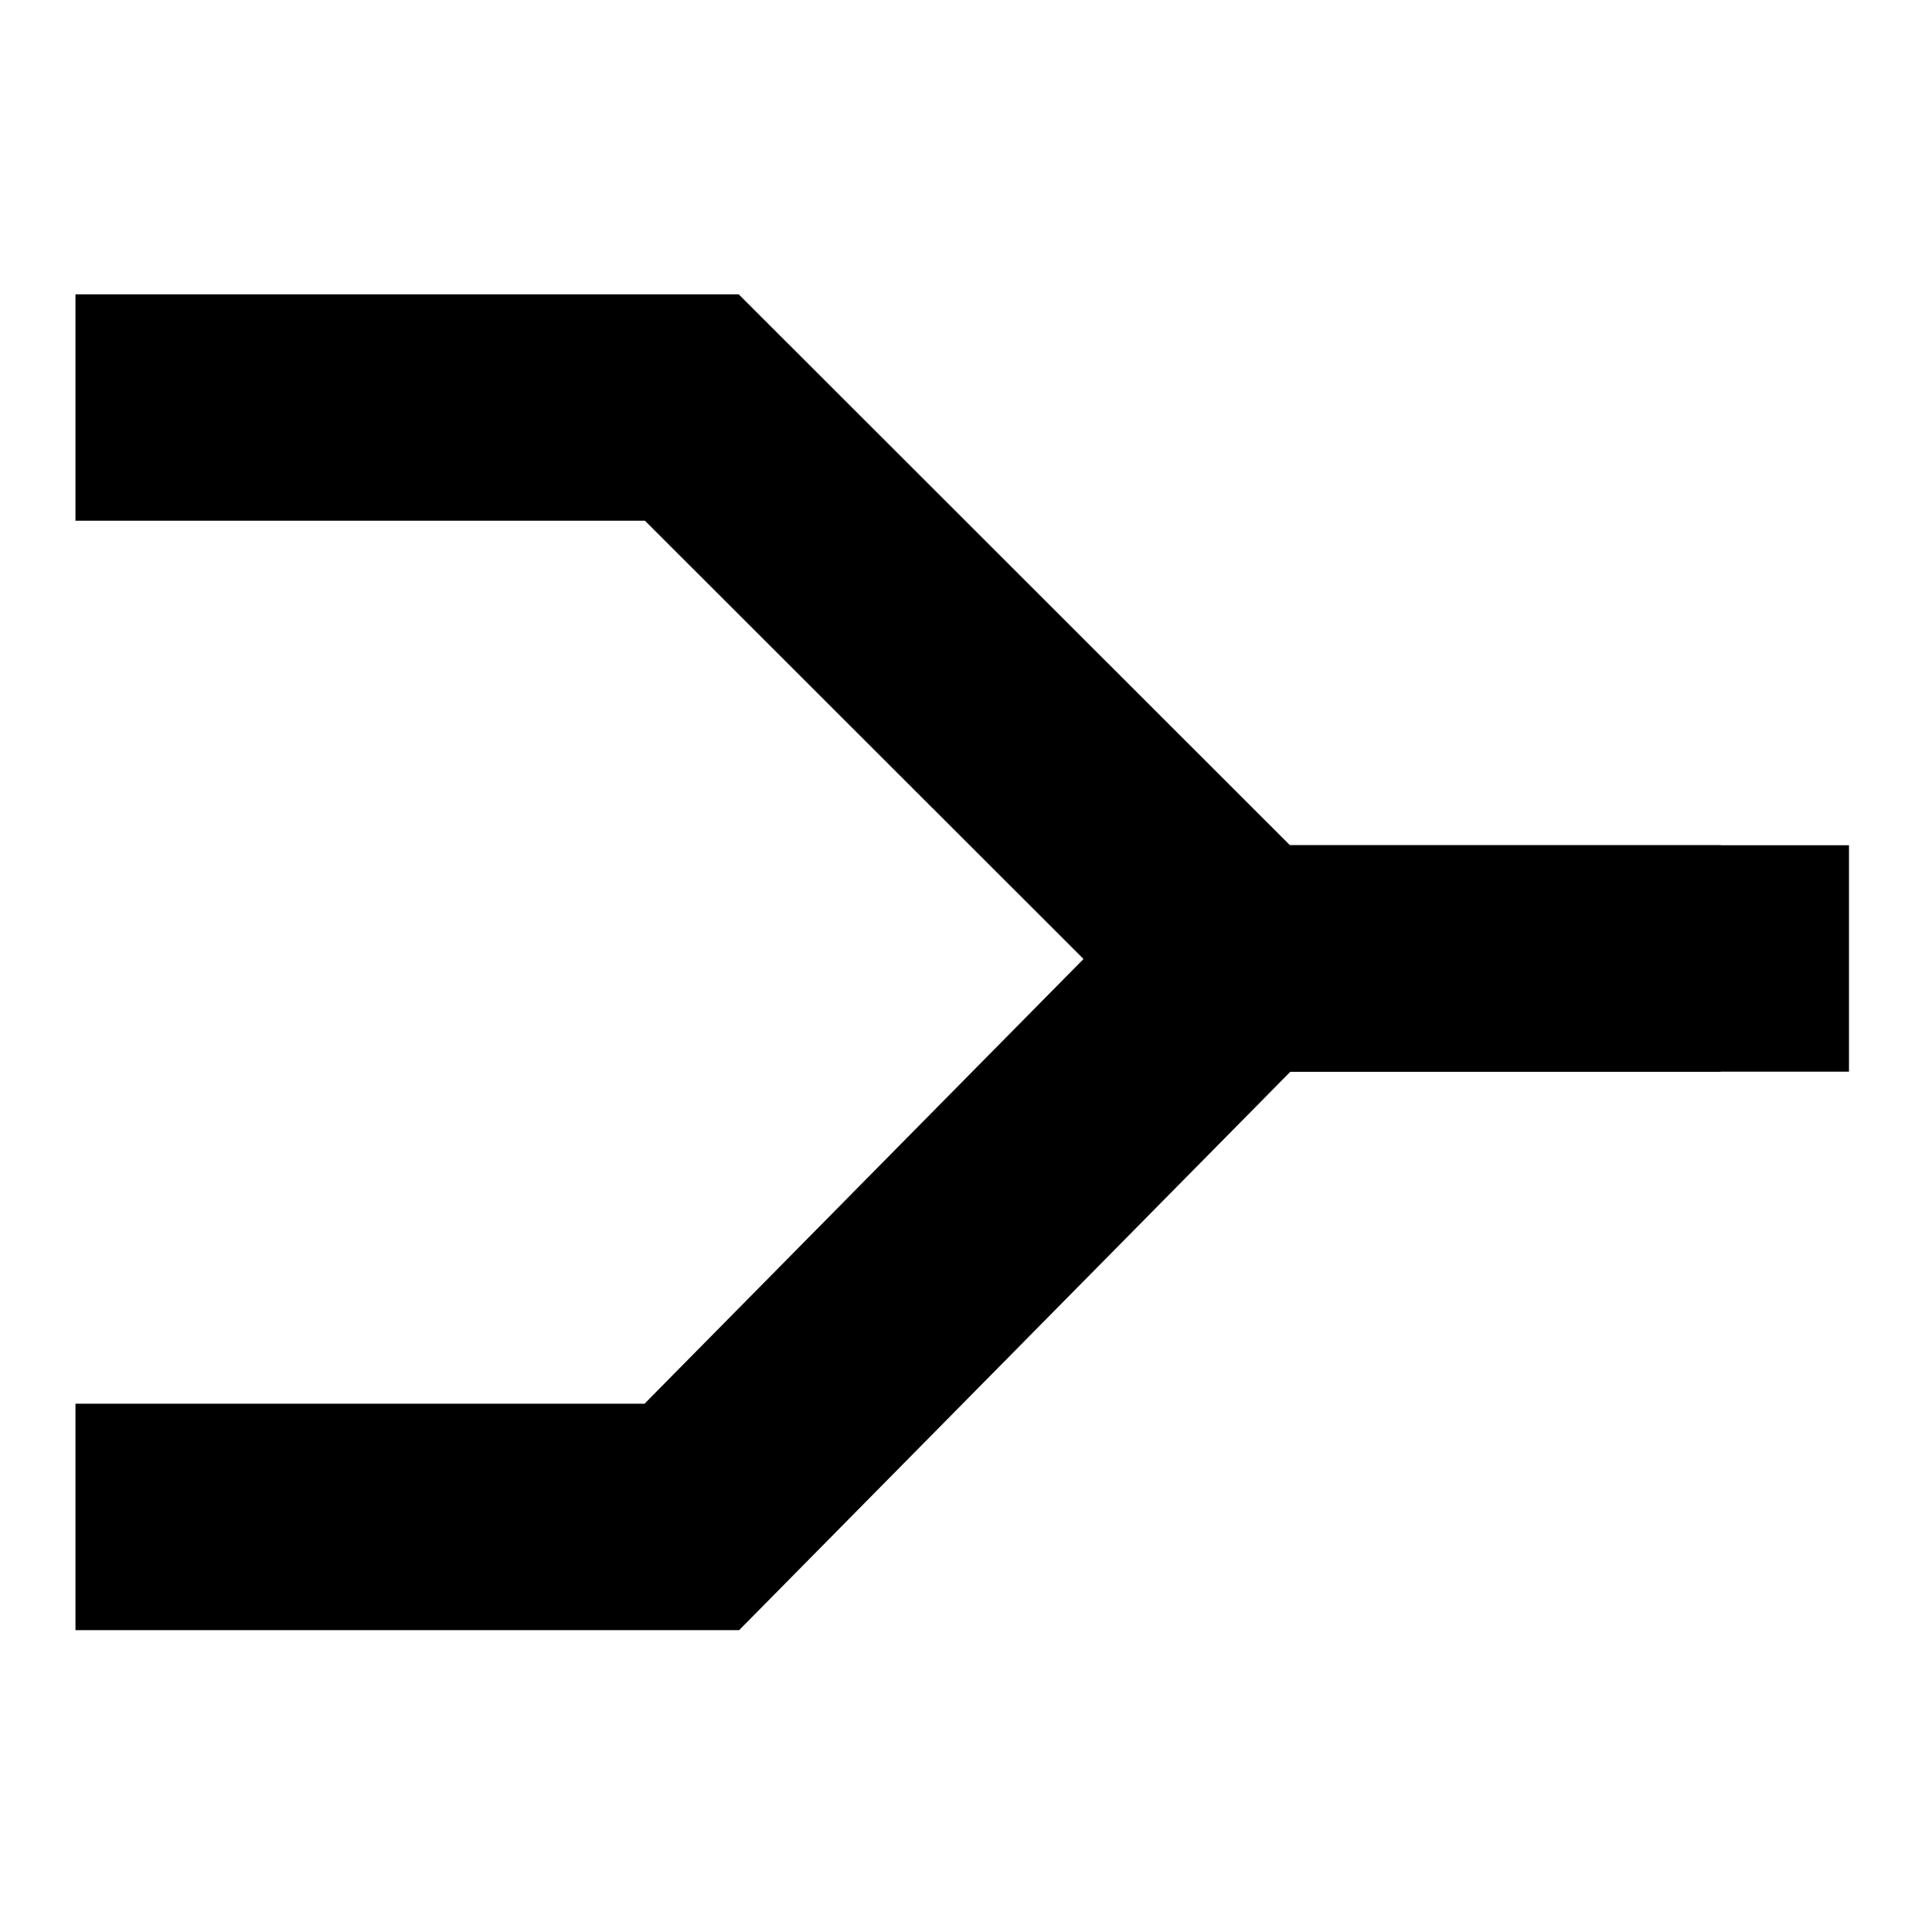
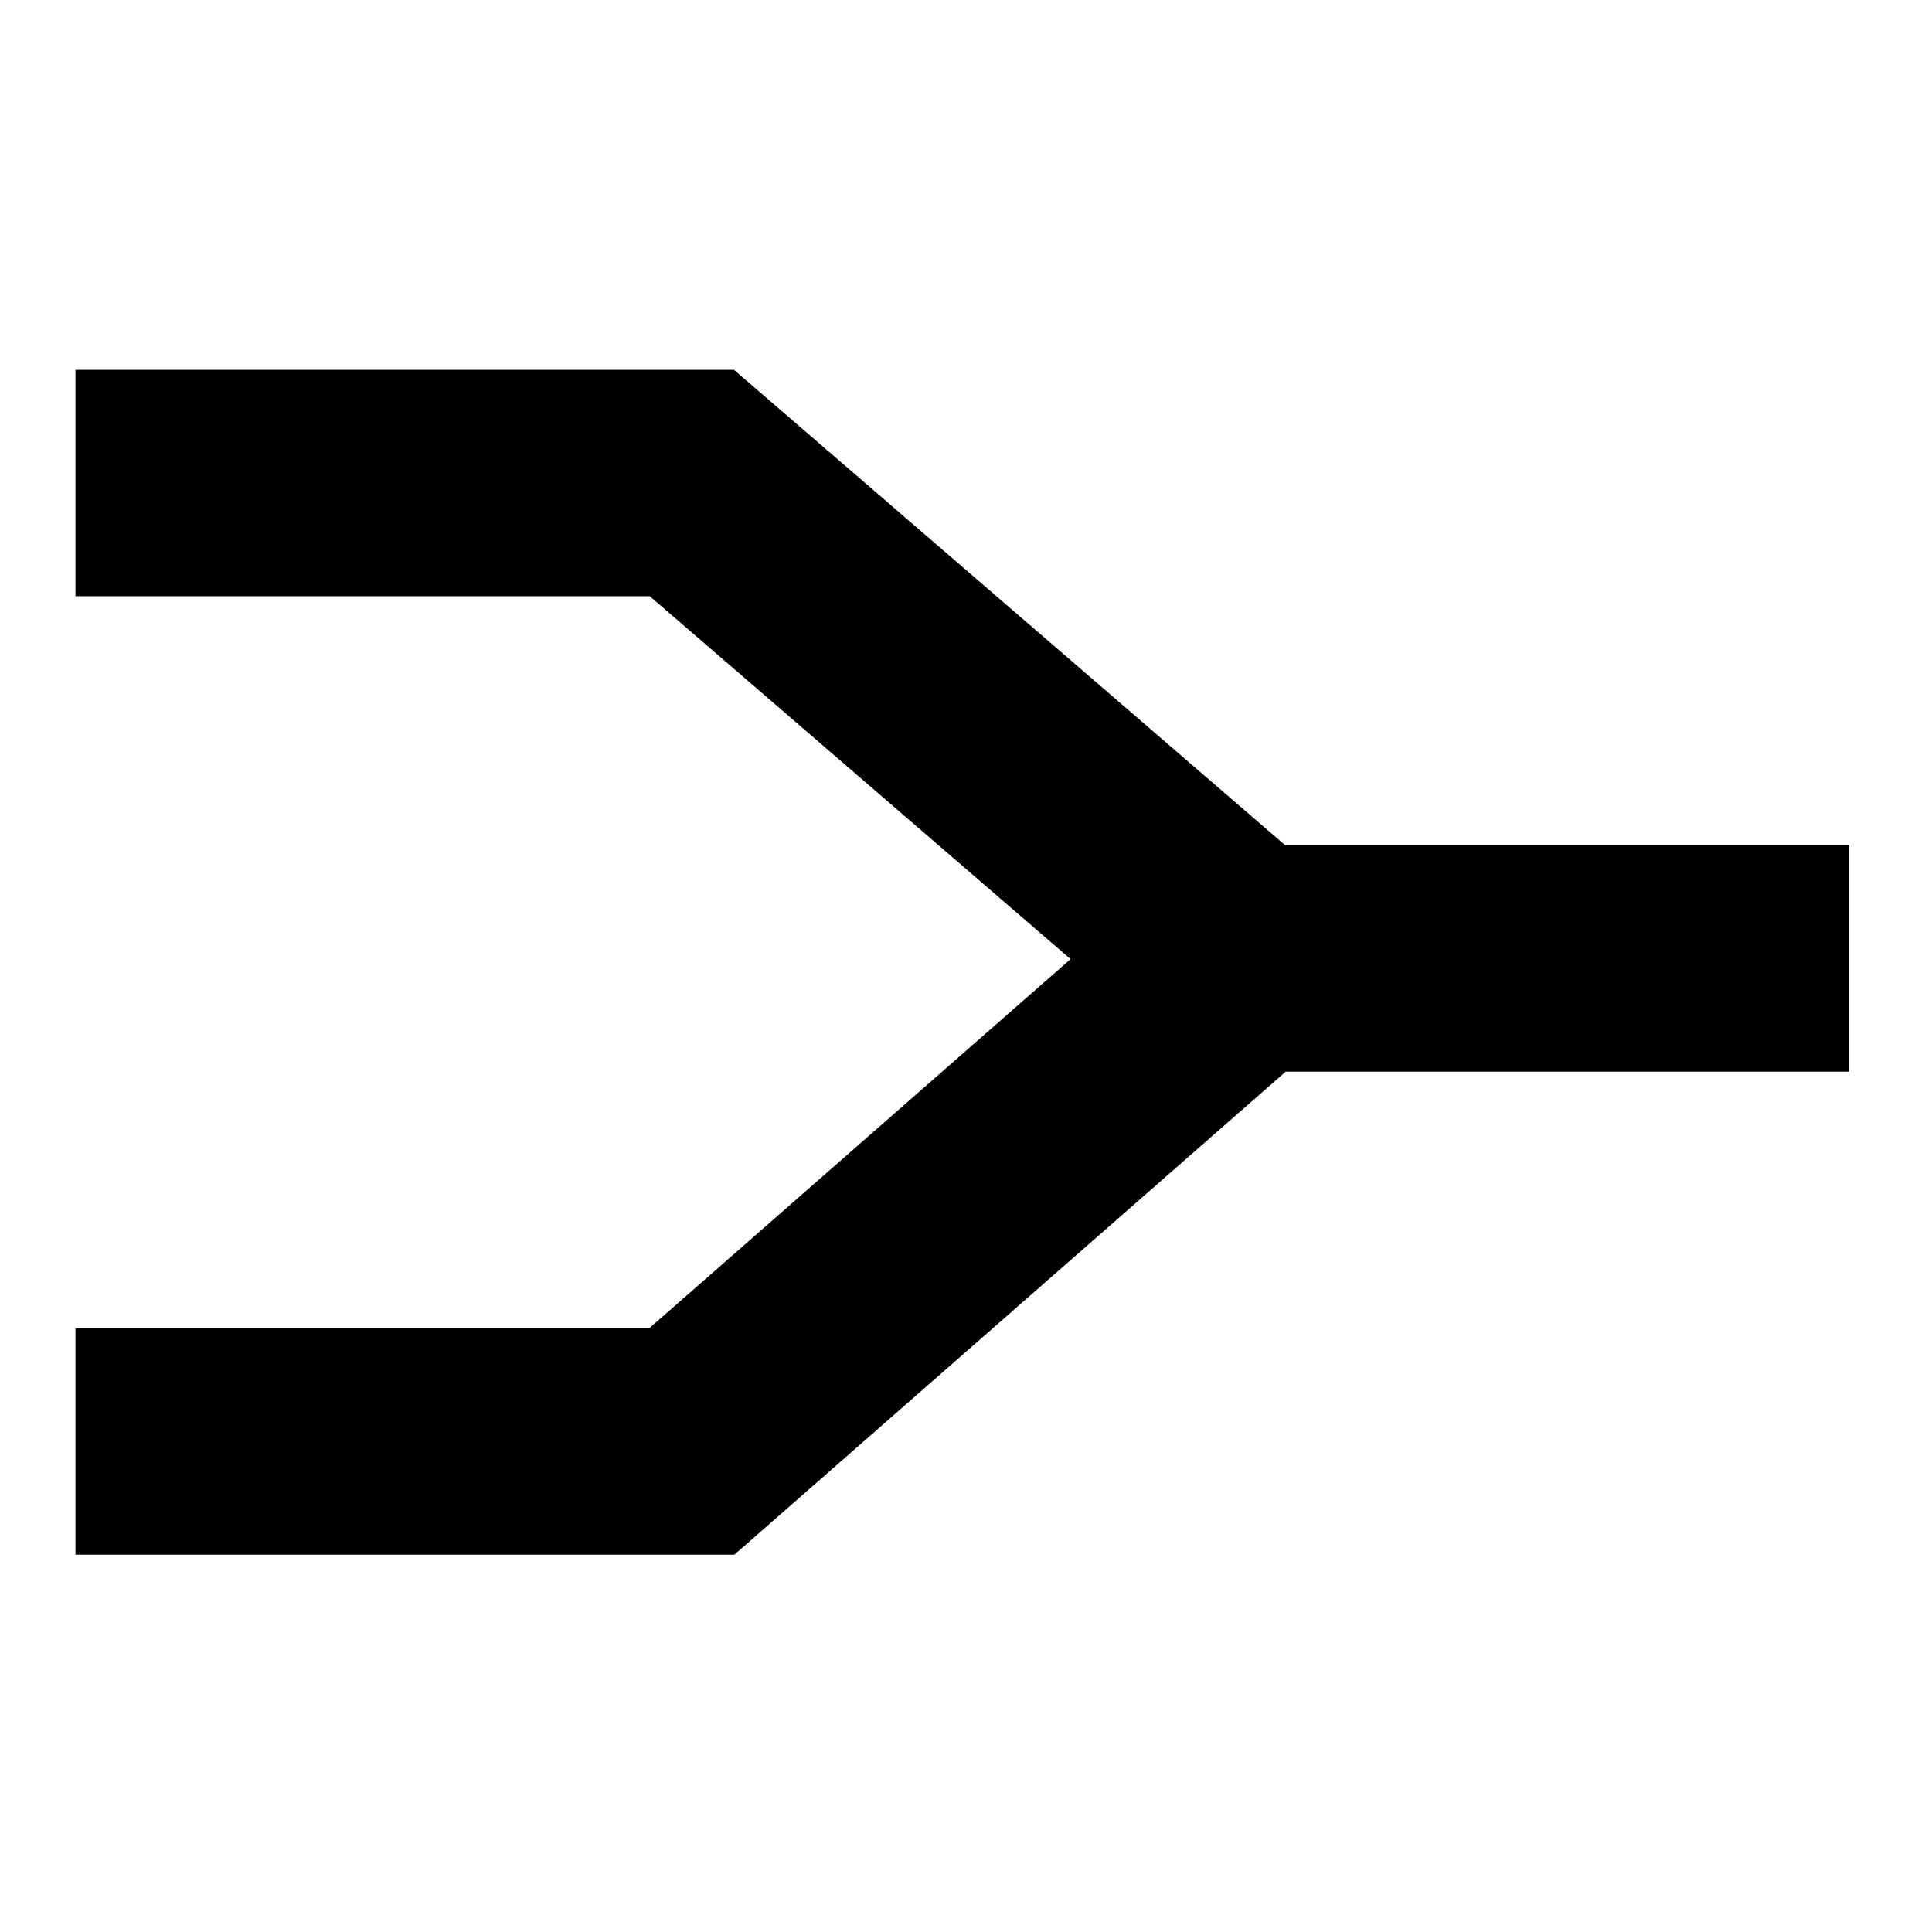
<svg xmlns="http://www.w3.org/2000/svg" width="256" height="256" viewBox="0 0 256 256" fill="none">
  <rect x="0" y="0" width="100%" height="100%" fill="none" />
-   <path d="M228 127H164.719L91.672 54H10" stroke="#000000" stroke-width="30" />
-   <path d="M245 127H164.719L91.672 201H10" stroke="#000000" stroke-width="30" />
+   <path d="M97.247 49L101.469 52.641L170.294 112H245V142H170.36L101.557 202.282L97.314 206H10V176H86.03L141.854 127.089L86.097 79H10V49H97.247Z" fill="#000000" />
</svg>
